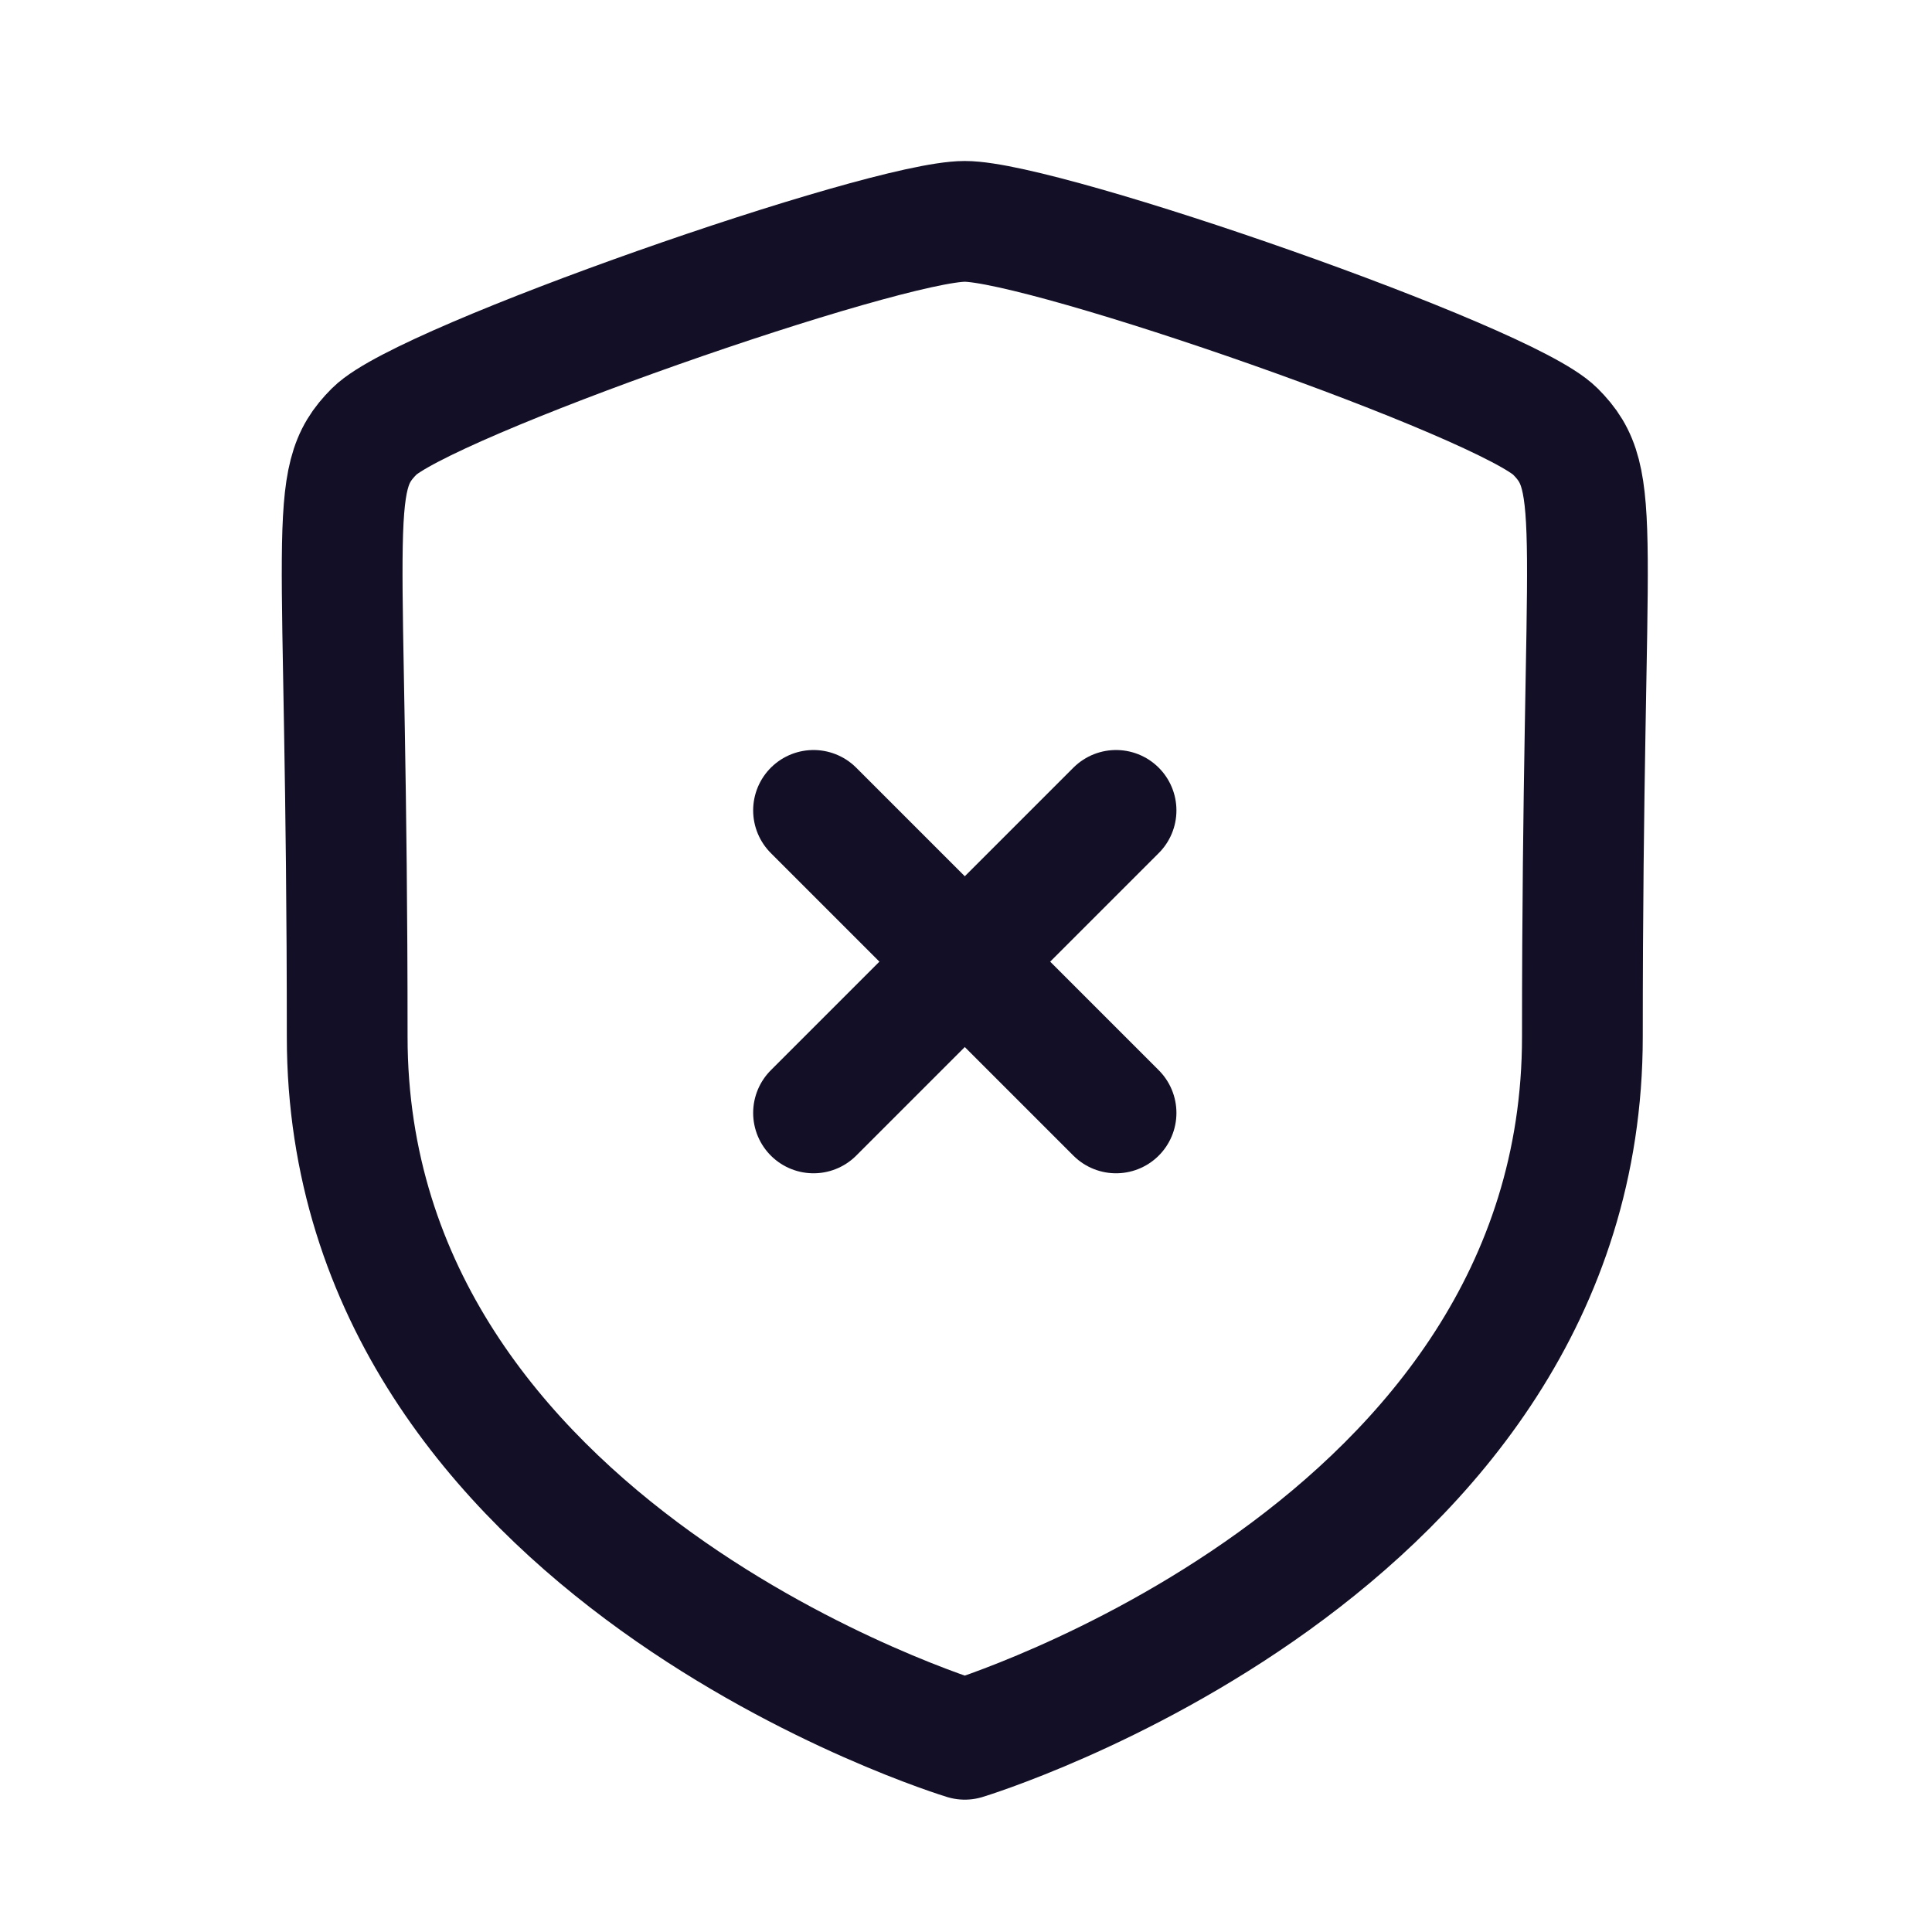
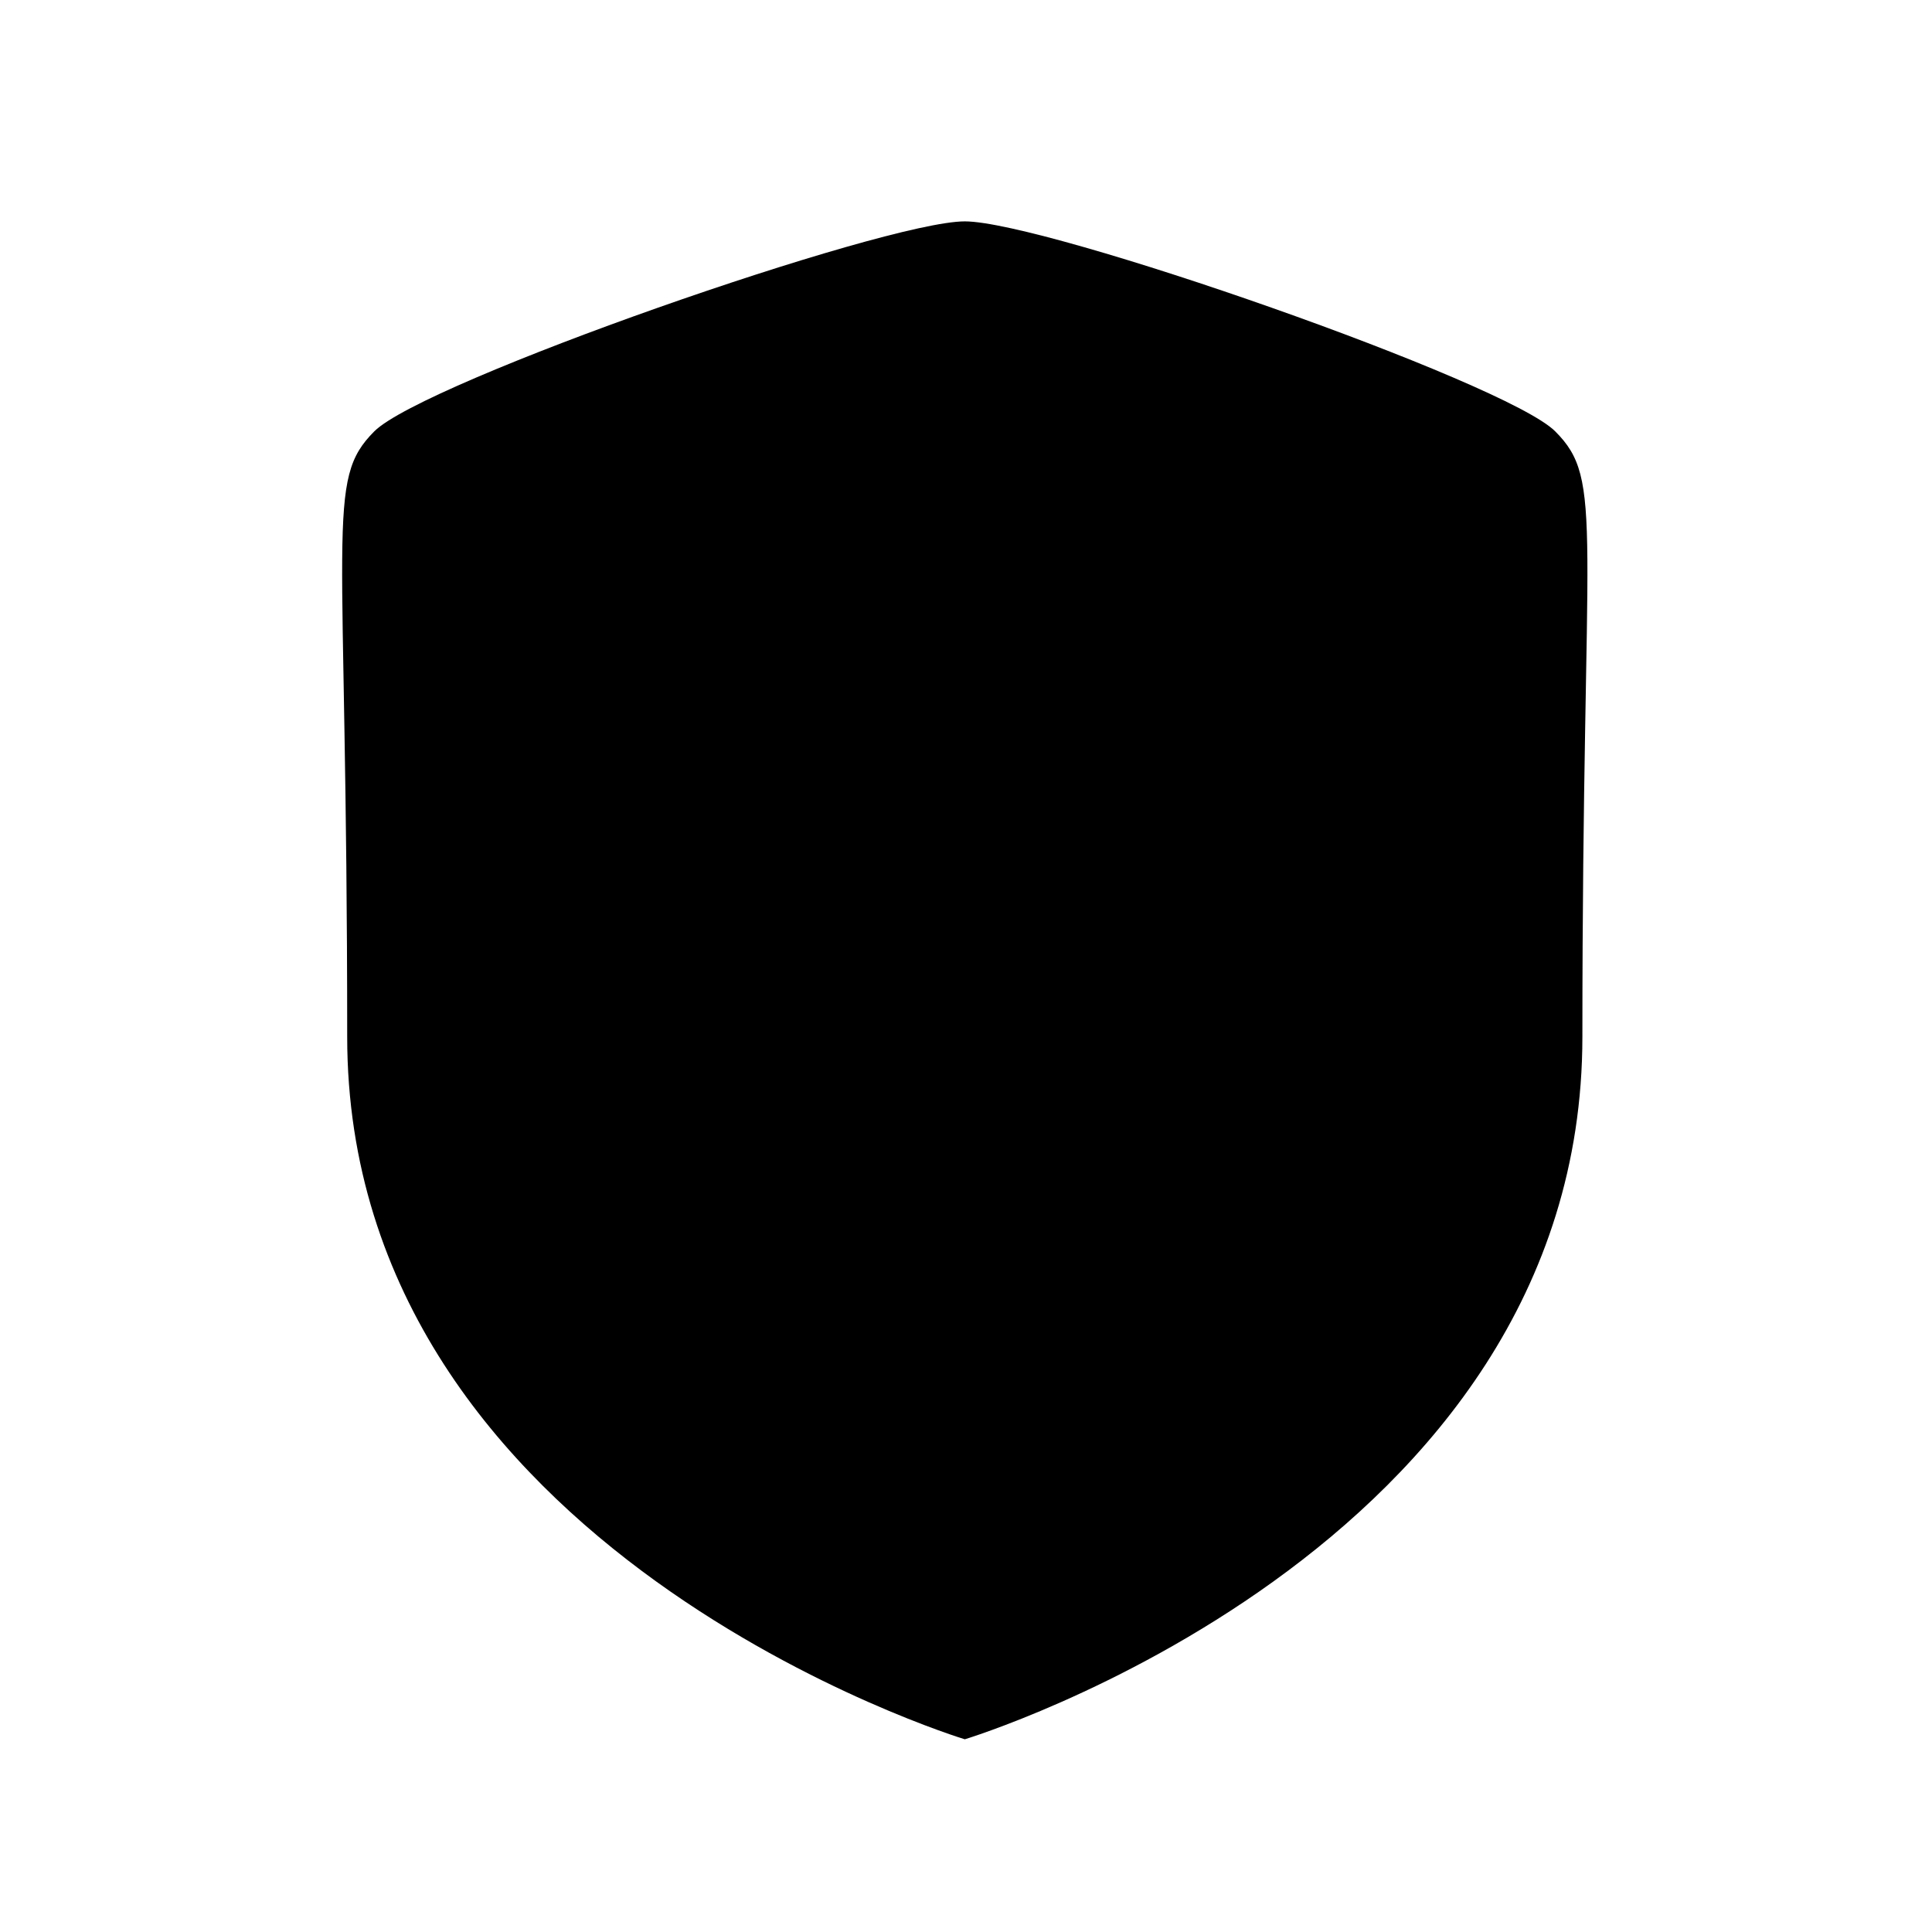
- <svg xmlns="http://www.w3.org/2000/svg" width="24" height="24" viewBox="0 0 24 24" fill="none">
+ <svg xmlns="http://www.w3.org/2000/svg" viewBox="0 0 24 24">
  <g id="Iconly/Light/Shield Fail">
    <g id="Shield Fail">
-       <path id="Stroke 1" fill-rule="evenodd" clip-rule="evenodd" d="M11.985 21.606C11.985 21.606 19.657 19.283 19.657 12.879C19.657 6.474 19.935 5.974 19.319 5.358C18.704 4.742 12.991 2.75 11.985 2.75C10.979 2.75 5.266 4.742 4.65 5.358C4.035 5.974 4.313 6.474 4.313 12.879C4.313 19.283 11.985 21.606 11.985 21.606Z" stroke="#130F26" stroke-width="1.5" stroke-linecap="round" stroke-linejoin="round" />
-       <path id="Stroke 3" d="M13.864 13.825L10.106 10.067" stroke="#130F26" stroke-width="1.5" stroke-linecap="round" stroke-linejoin="round" />
-       <path id="Stroke 5" d="M10.106 13.825L13.864 10.067" stroke="#130F26" stroke-width="1.5" stroke-linecap="round" stroke-linejoin="round" />
+       <path id="Stroke 1" fill-rule="evenodd" clip-rule="evenodd" d="M11.985 21.606C11.985 21.606 19.657 19.283 19.657 12.879C19.657 6.474 19.935 5.974 19.319 5.358C18.704 4.742 12.991 2.75 11.985 2.75C10.979 2.75 5.266 4.742 4.65 5.358C4.035 5.974 4.313 6.474 4.313 12.879C4.313 19.283 11.985 21.606 11.985 21.606Z" stroke-width="1.5" stroke-linecap="round" stroke-linejoin="round" />
+       <path id="Stroke 3" d="M13.864 13.825L10.106 10.067" stroke-width="1.5" stroke-linecap="round" stroke-linejoin="round" />
+       <path id="Stroke 5" d="M10.106 13.825L13.864 10.067" stroke-width="1.5" stroke-linecap="round" stroke-linejoin="round" />
    </g>
  </g>
</svg>
